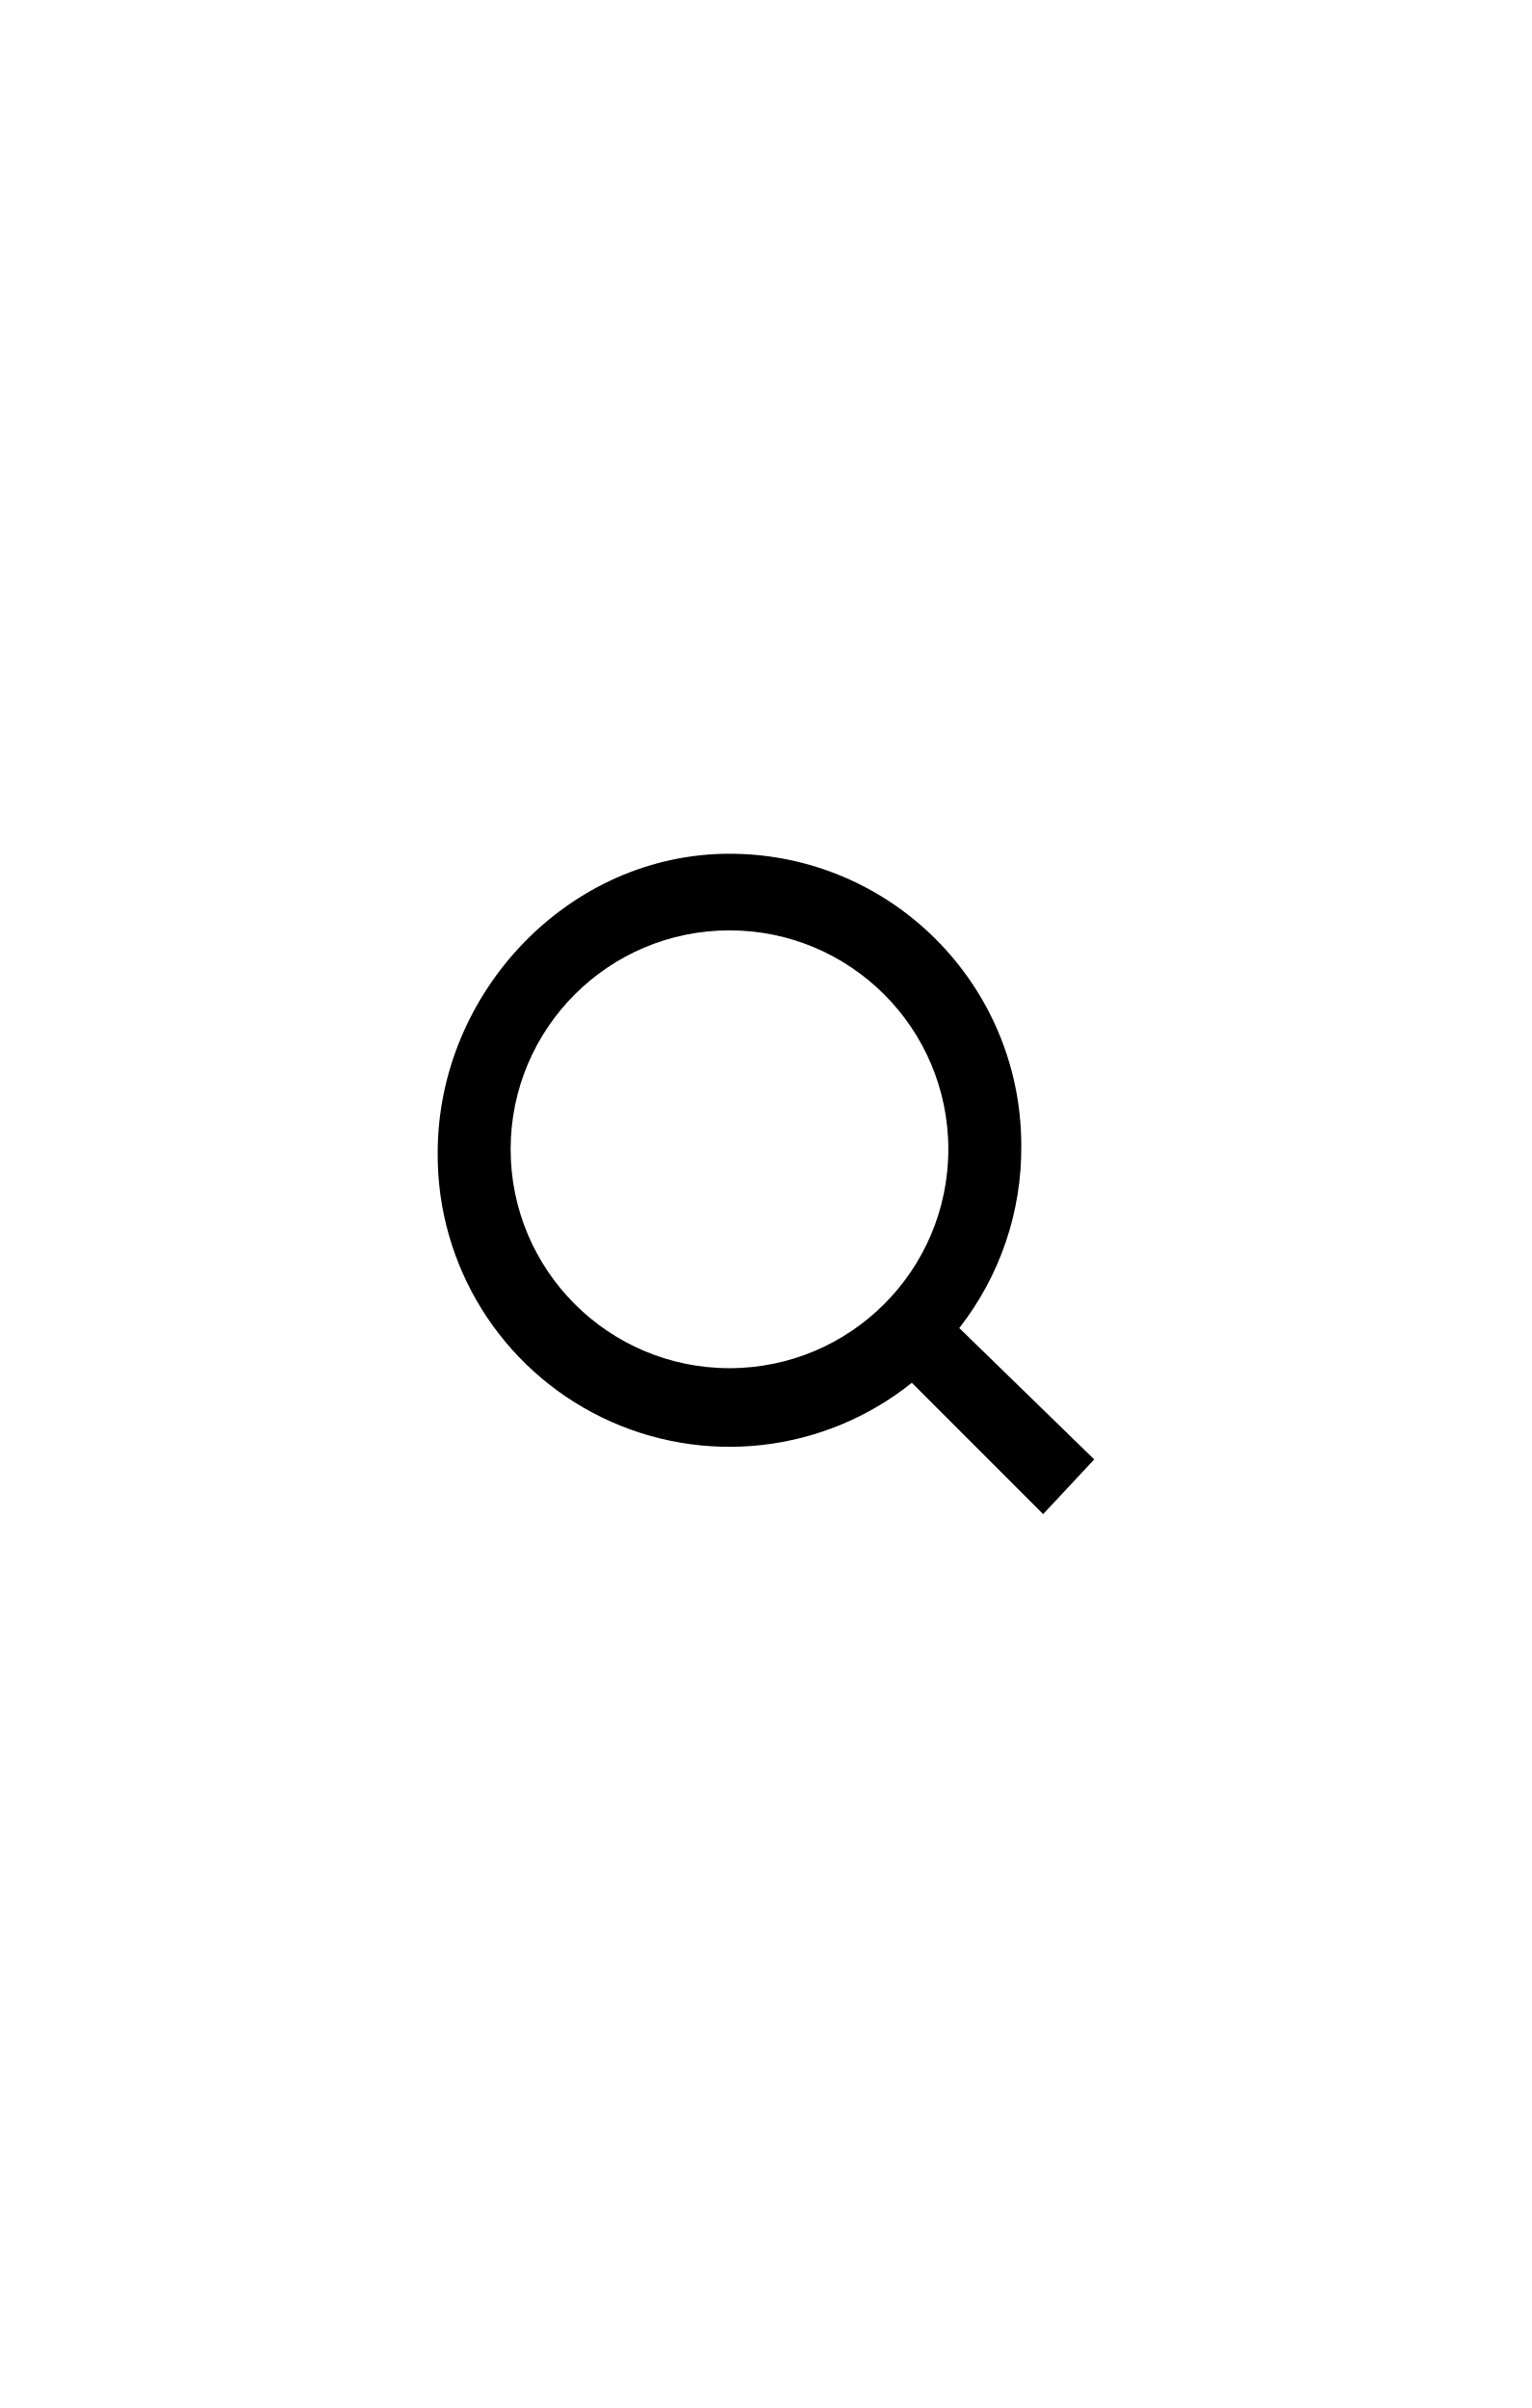
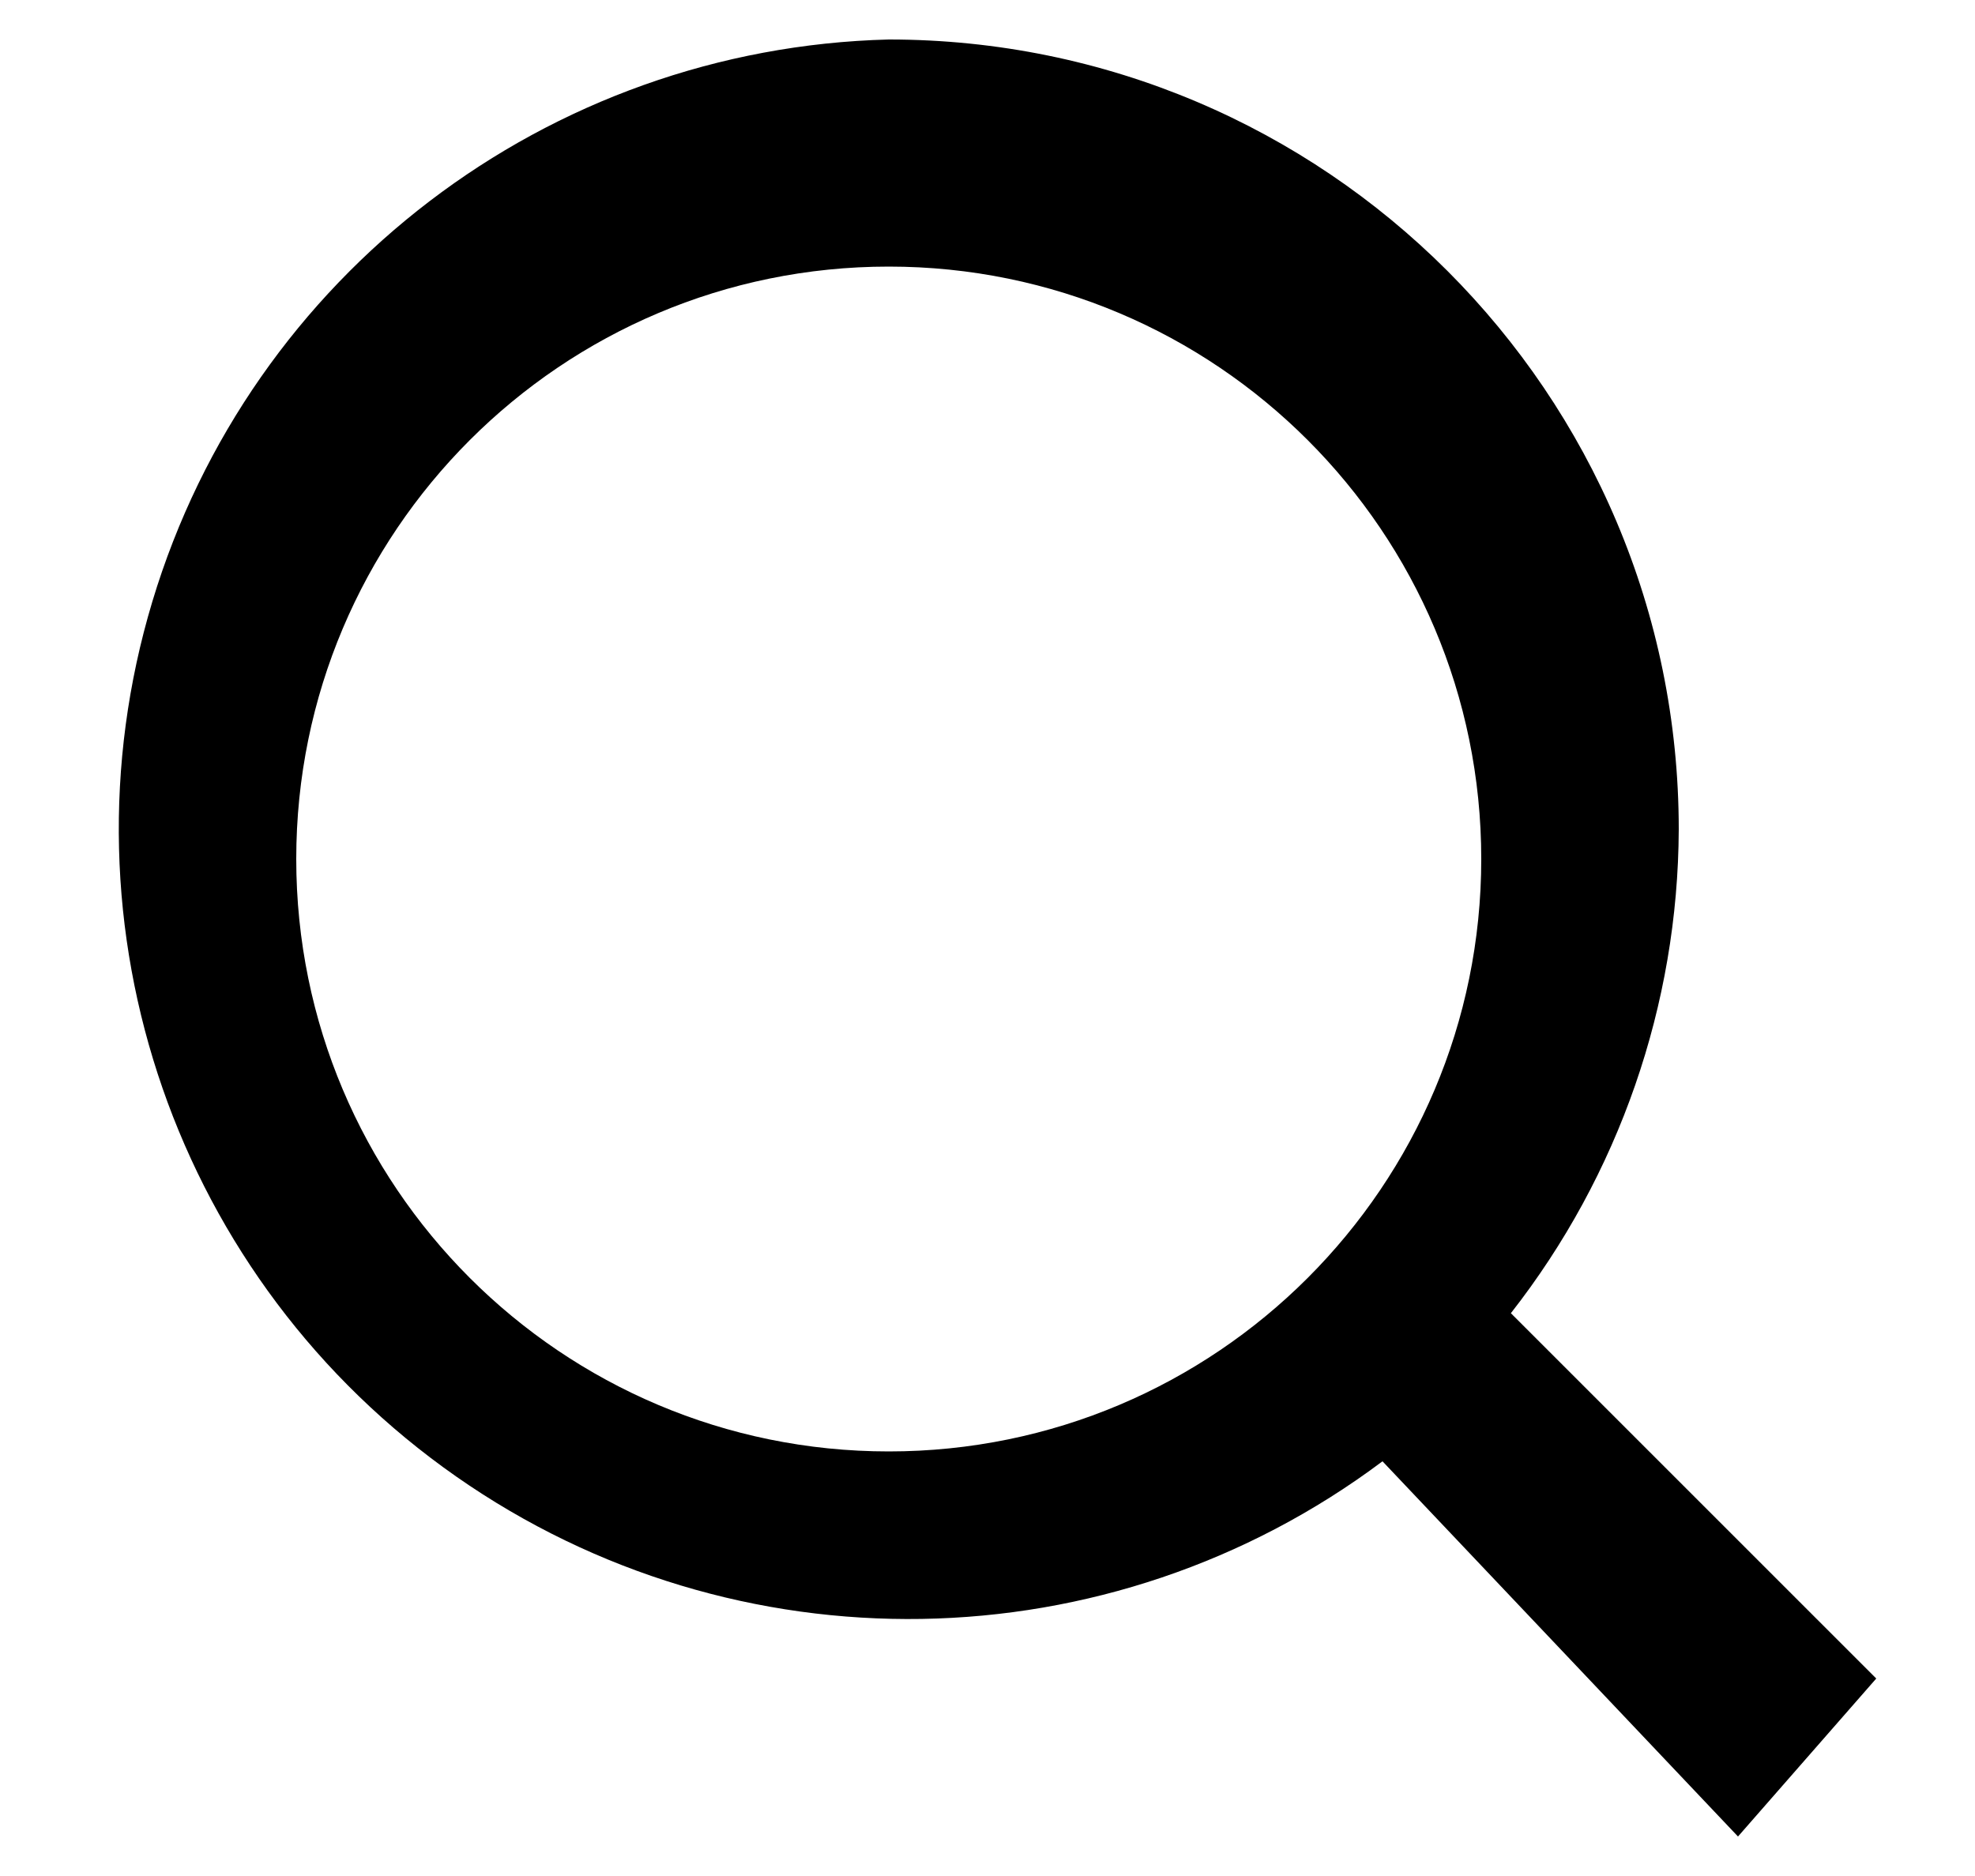
- <svg xmlns="http://www.w3.org/2000/svg" width="42" height="66" fill="none">
-   <path d="m30 40-3.7-3.6a8 8 0 0 0 1.7-5 8 8 0 0 0-8-8c-4.4 0-8 3.8-8 8.2a8 8 0 0 0 13 6.3l3.6 3.6L30 40Zm-10-2.5a6 6 0 0 1-6-6 6 6 0 0 1 12 0 6 6 0 0 1-6 6Z" fill="#000" />
+ <svg xmlns="http://www.w3.org/2000/svg" width="20" height="19" viewBox="0 0 20 19" fill="none">
+   <path d="m19 17-3.7-3.7A8 8 0 0 0 17 8.4a8 8 0 0 0-8-8 8 8 0 1 0 5 14.4l3.6 3.8L19 17ZM9 14.7a6 6 0 0 1-6-6 6 6 0 0 1 12 0 6 6 0 0 1-6 6Z" fill="#000" />
</svg>
